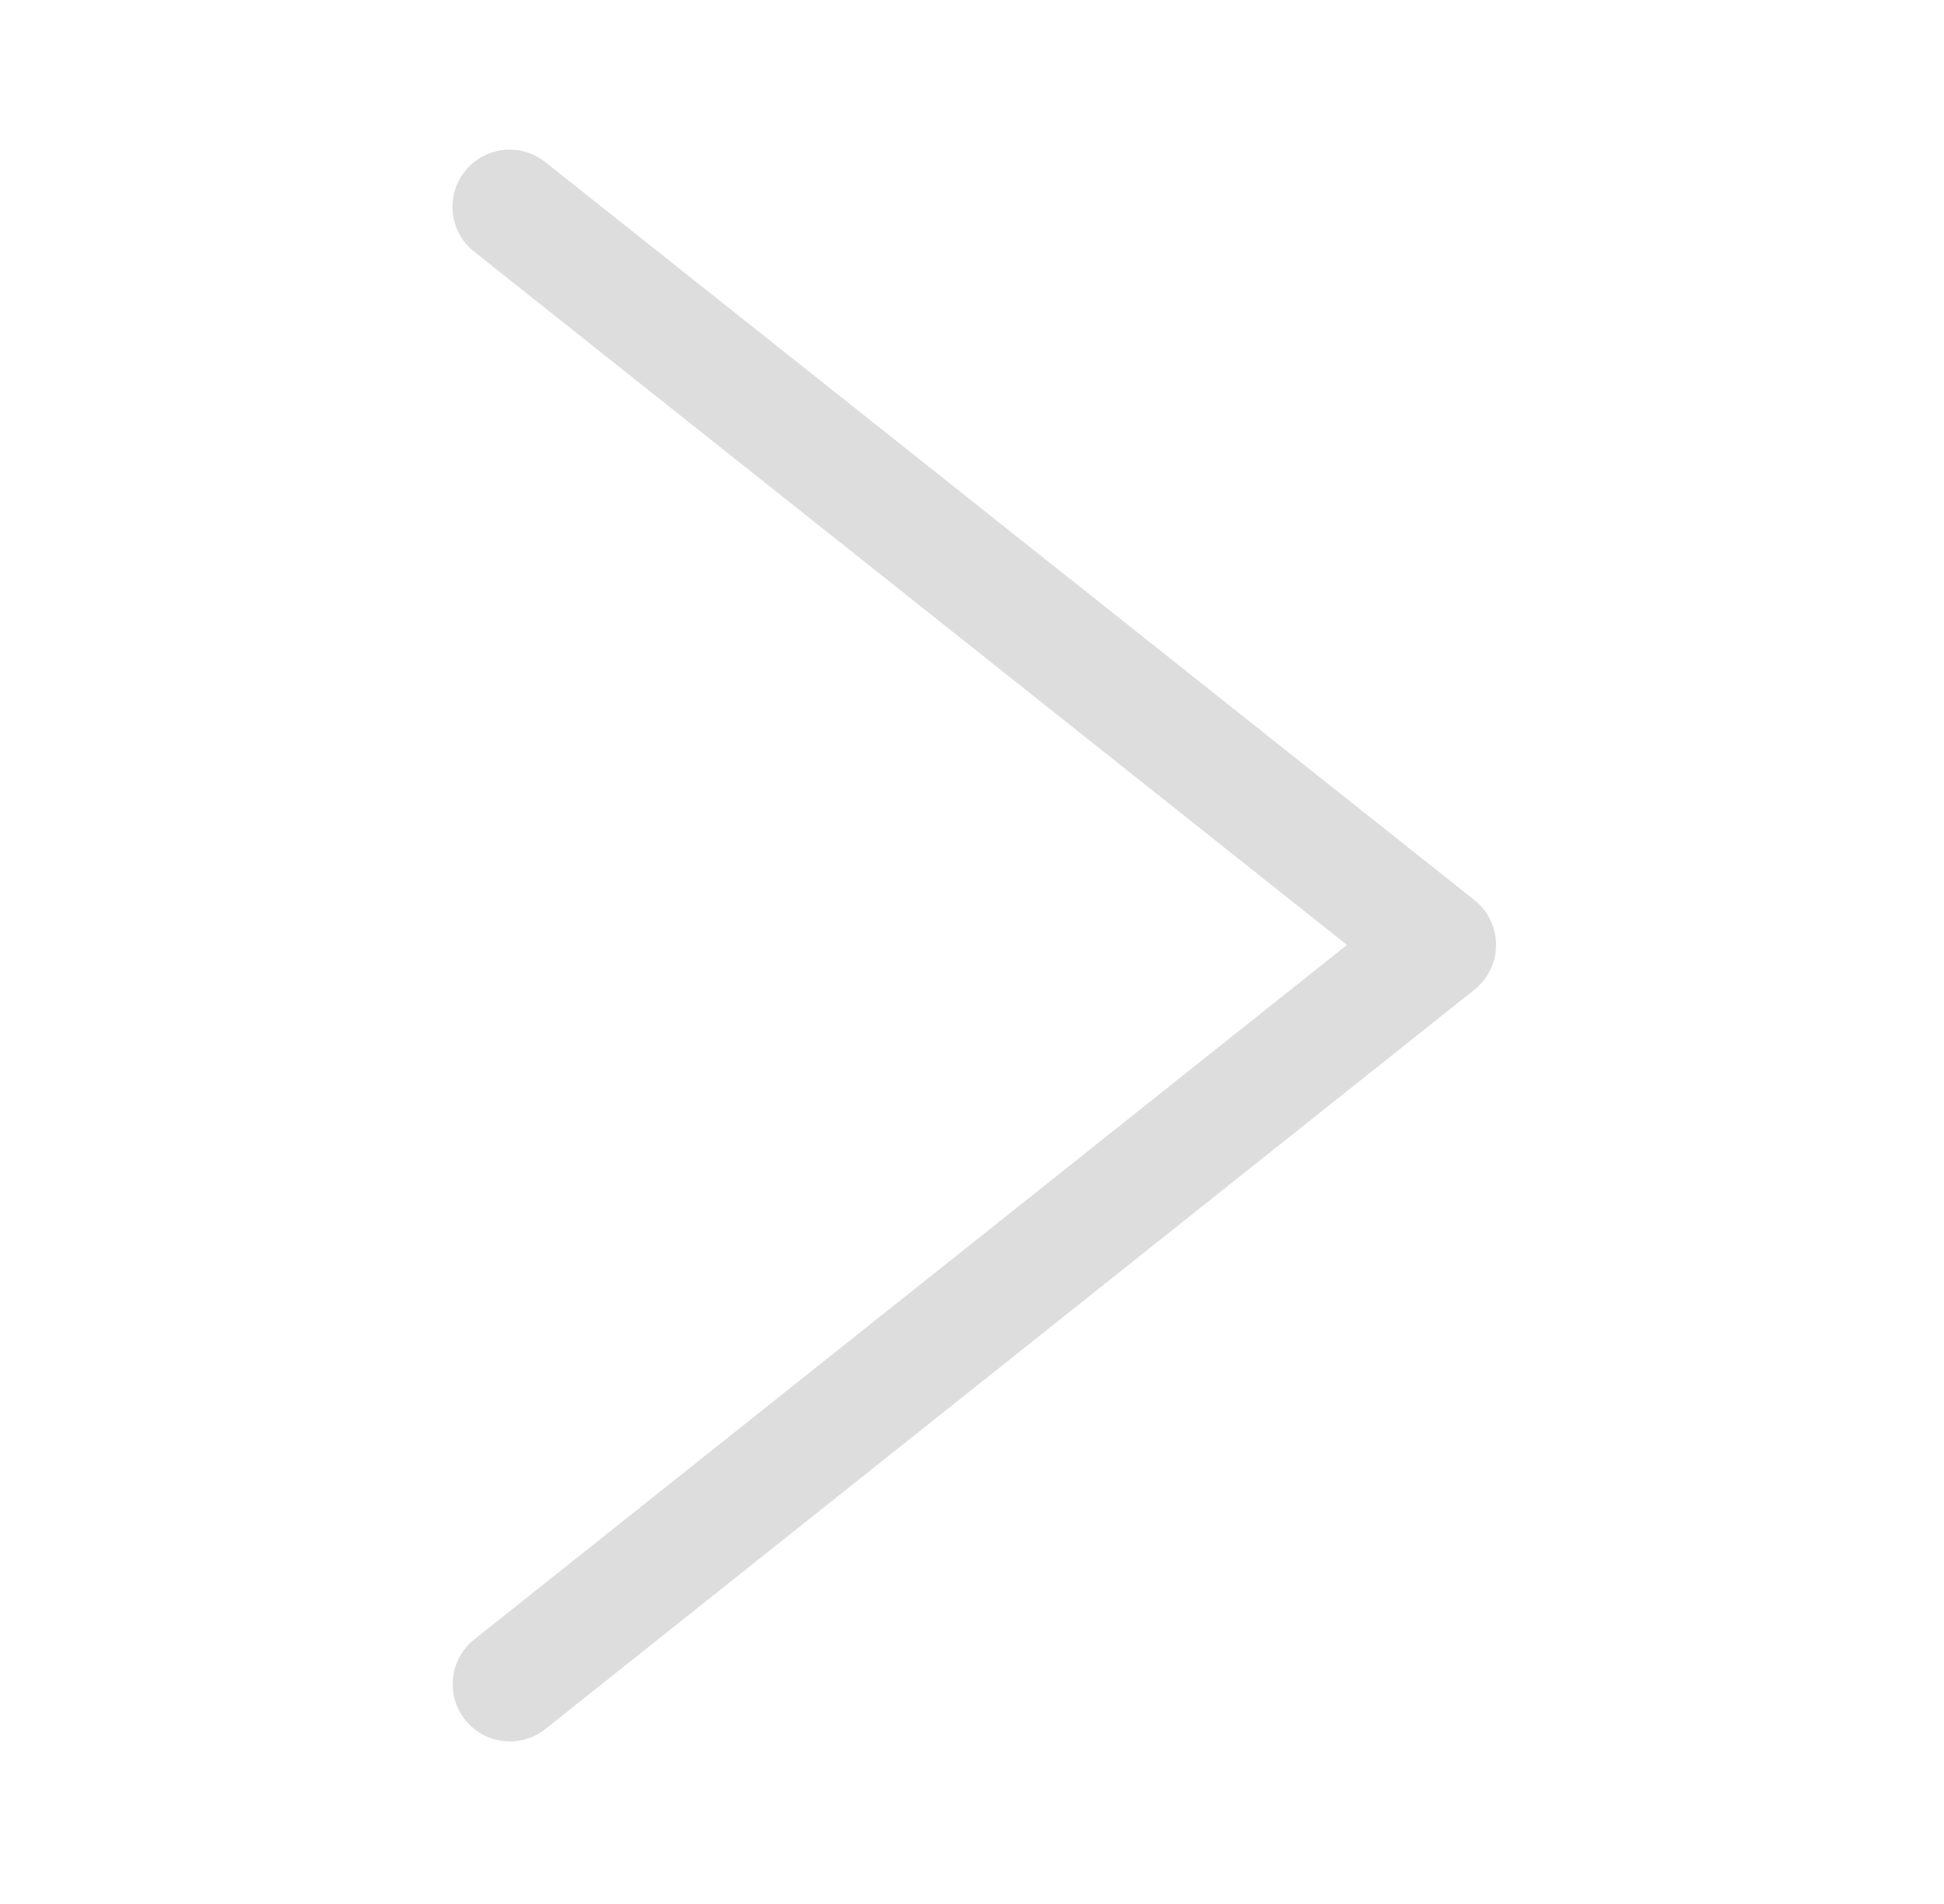
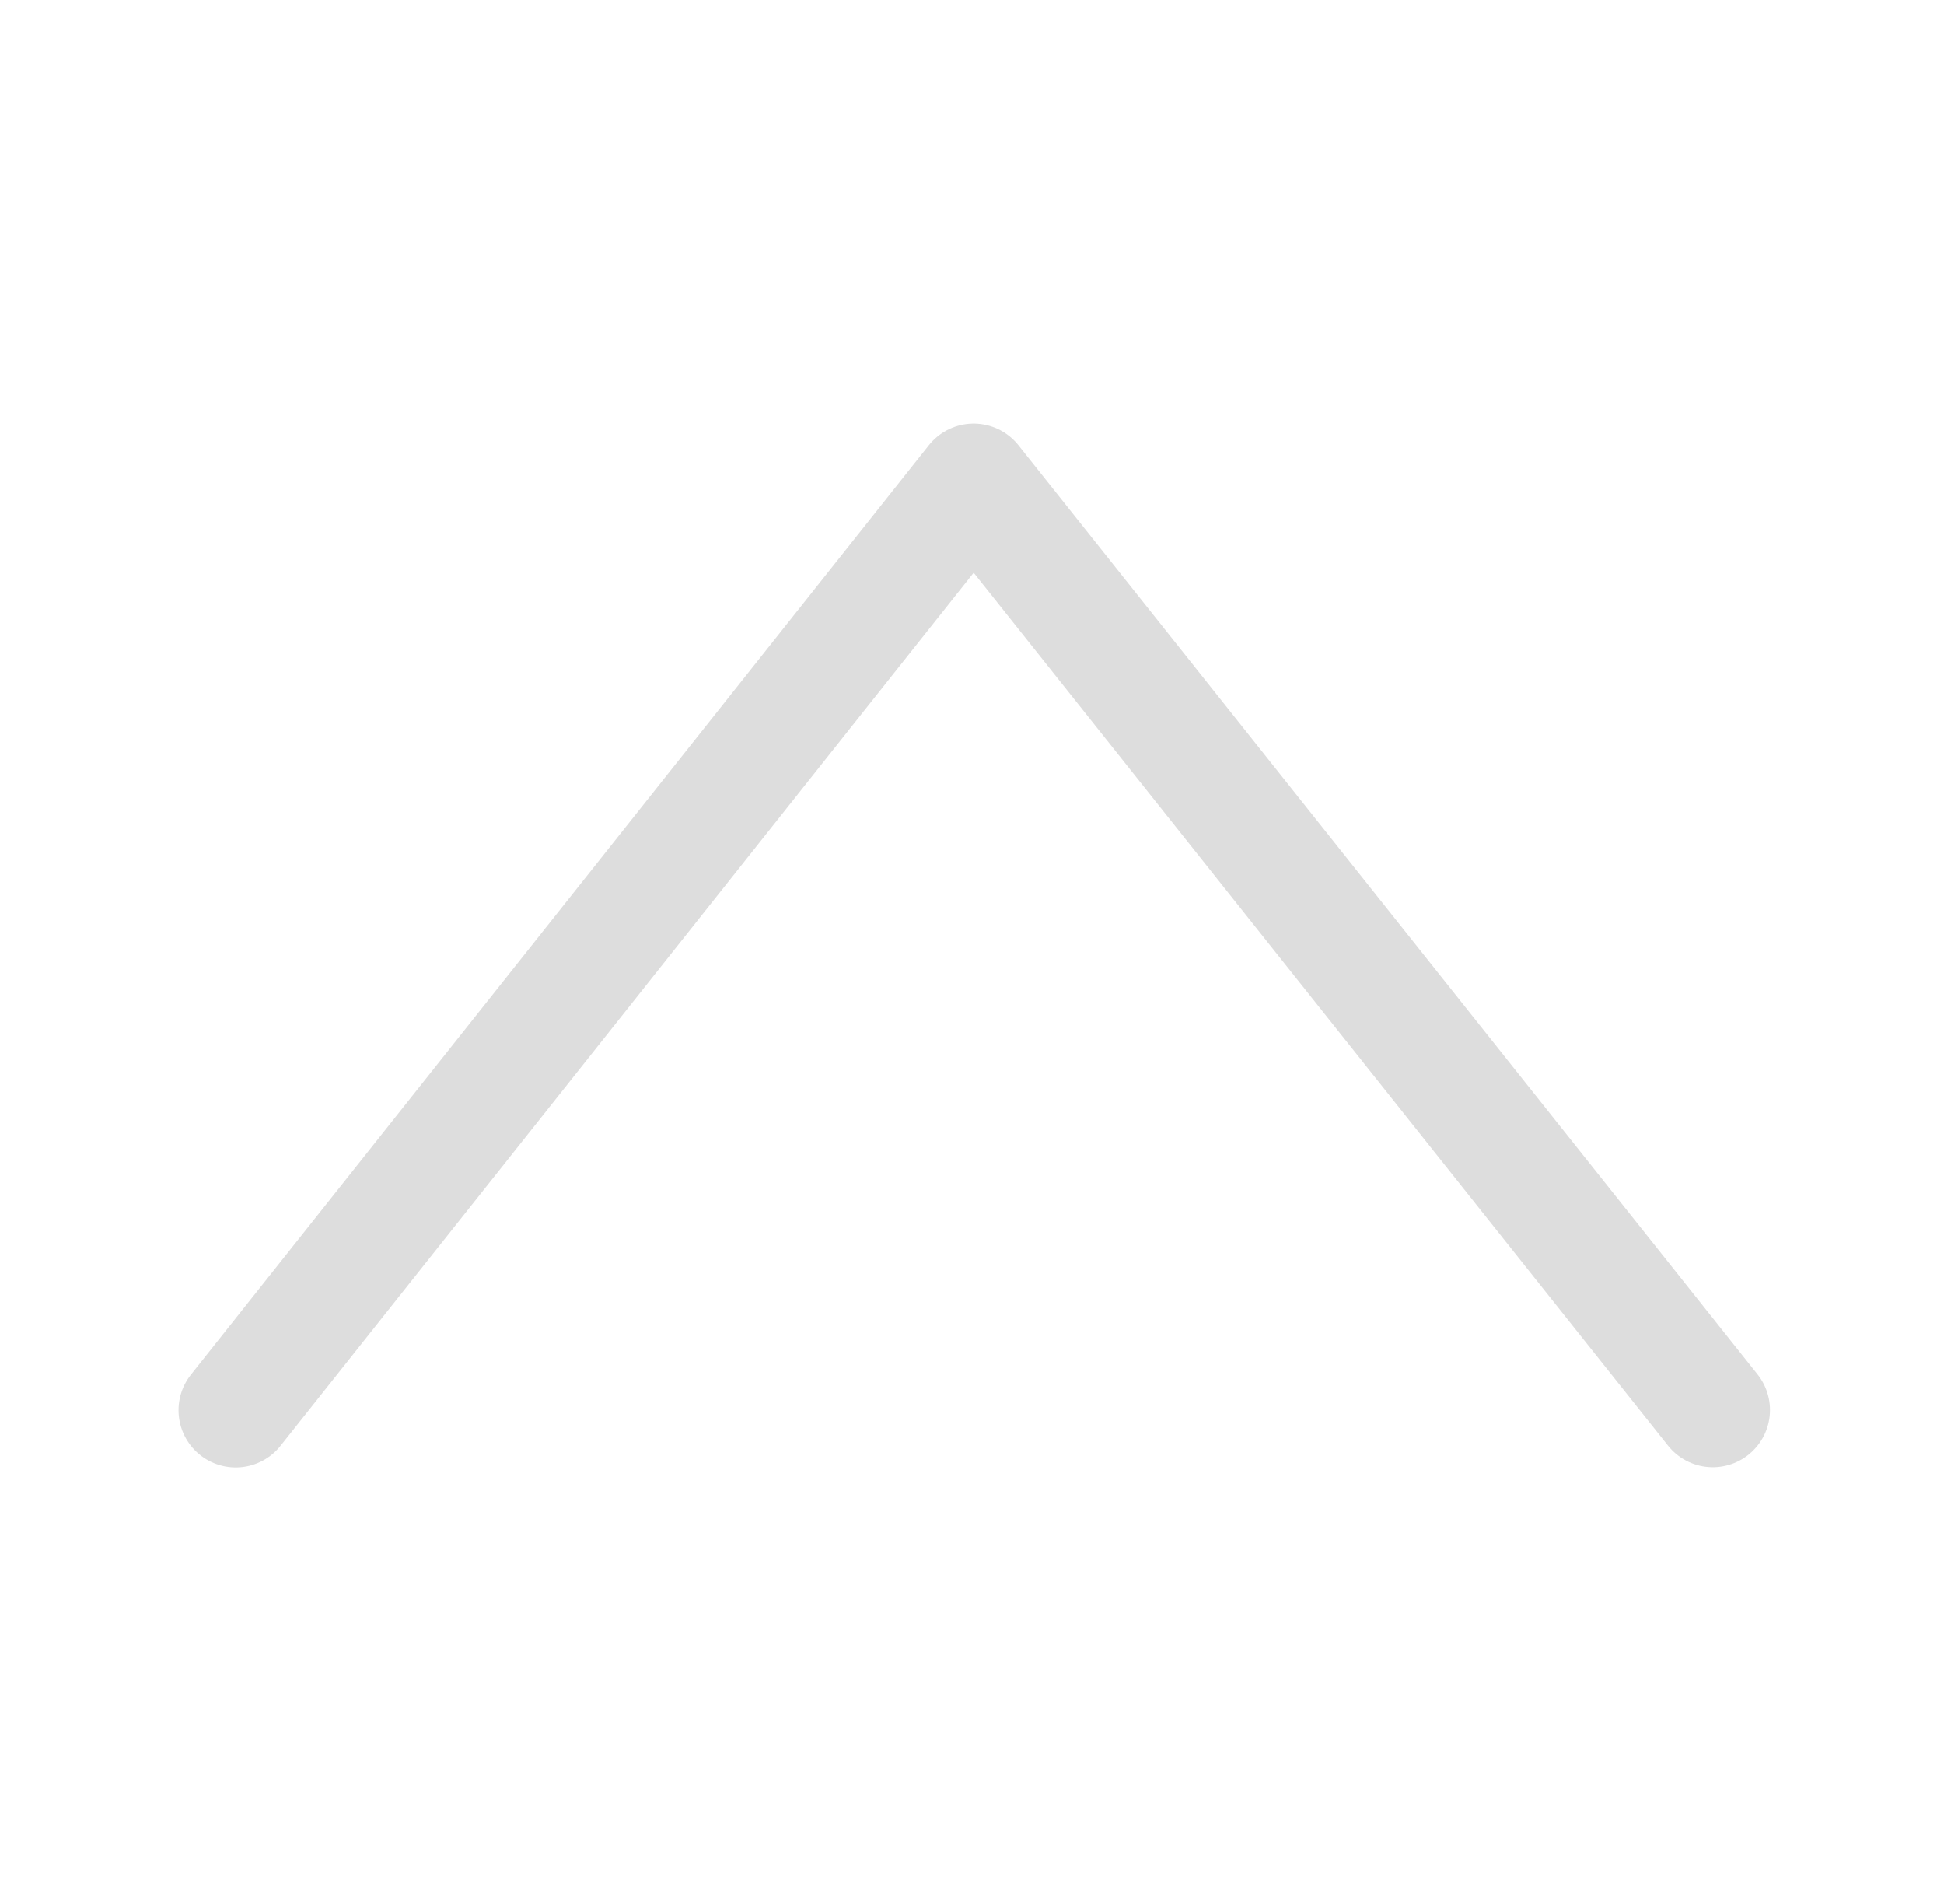
<svg xmlns="http://www.w3.org/2000/svg" width="169.957mm" height="166.398mm" viewBox="0 0 169.957 166.398" version="1.1" id="svg5">
  <defs id="defs2" />
  <g id="layer1" transform="translate(-19.23,-47.17231)">
-     <path style="fill:none;stroke:#dddddd;stroke-width:10;stroke-linecap:round;stroke-linejoin:round;stroke-miterlimit:4;stroke-dasharray:none;stroke-opacity:1" d="M 63.786,65.249 145.025,129.763 63.804,194.383" id="path857" />
+     <path style="fill:none;stroke:#dddddd;stroke-width:10;stroke-linecap:round;stroke-linejoin:round;stroke-miterlimit:4;stroke-dasharray:none;stroke-opacity:1" d="m 39.838,170.435 64.514,-81.239 64.62,81.22" id="path857" />
  </g>
</svg>
